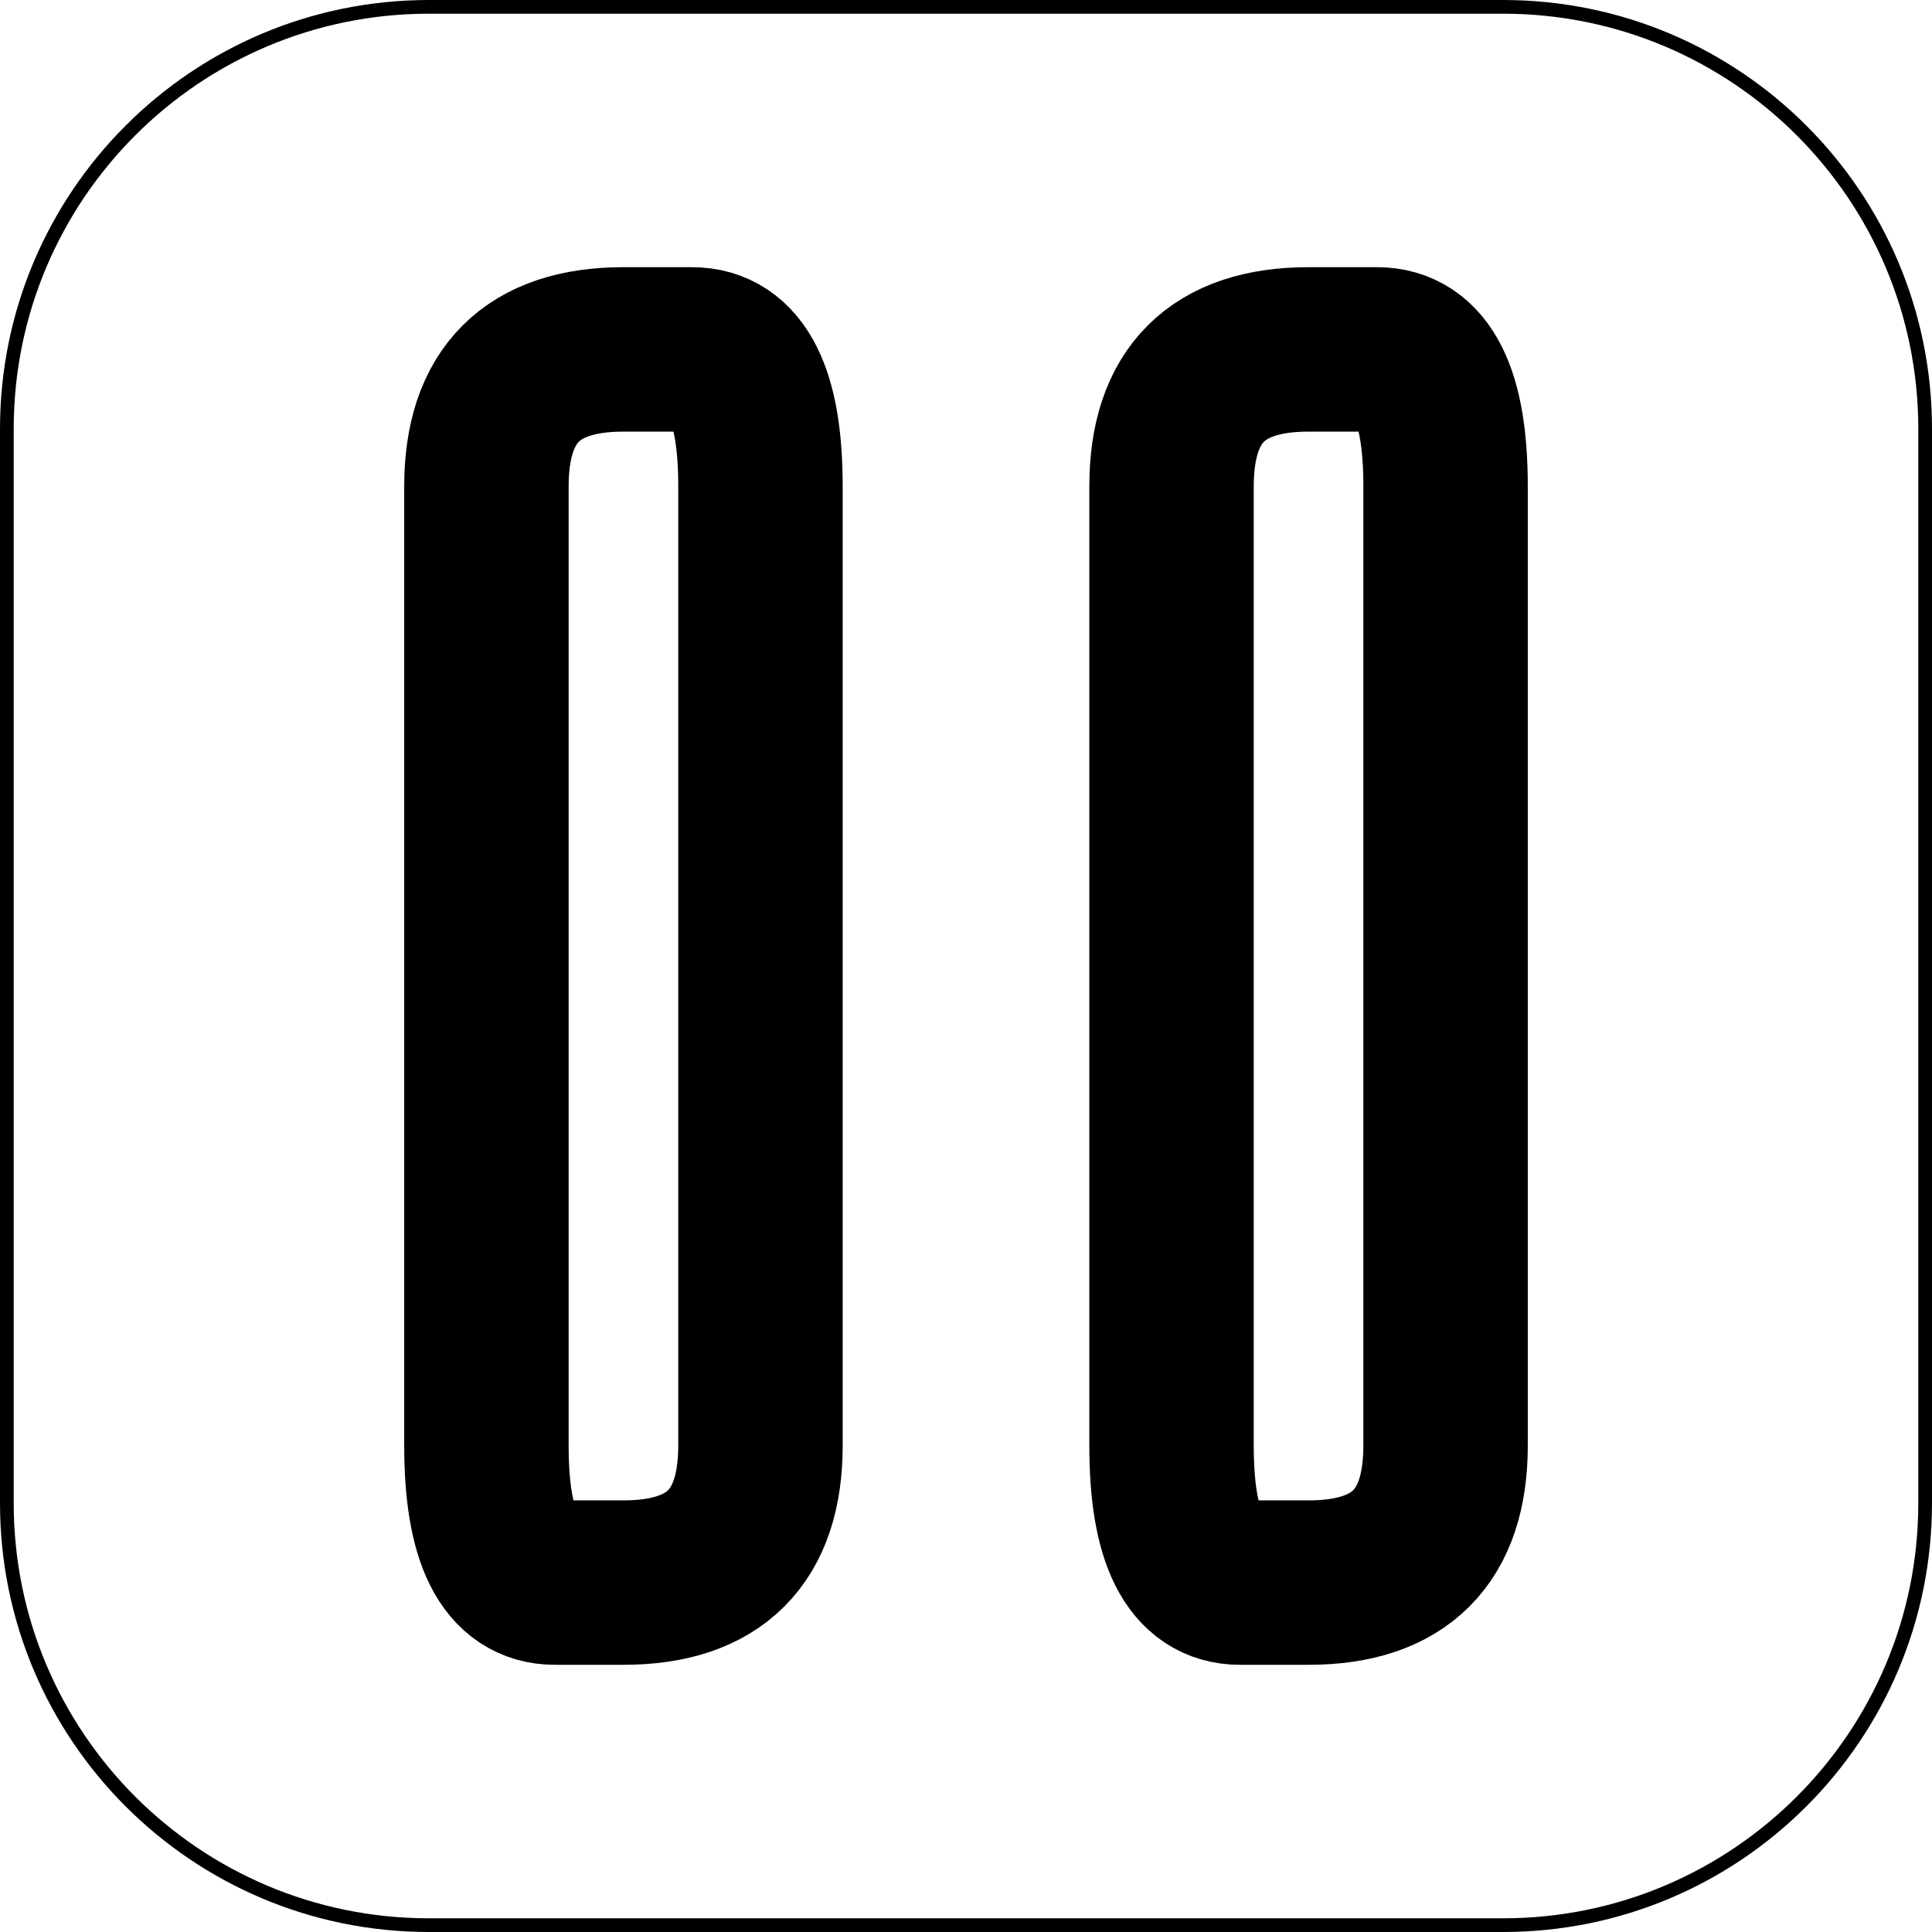
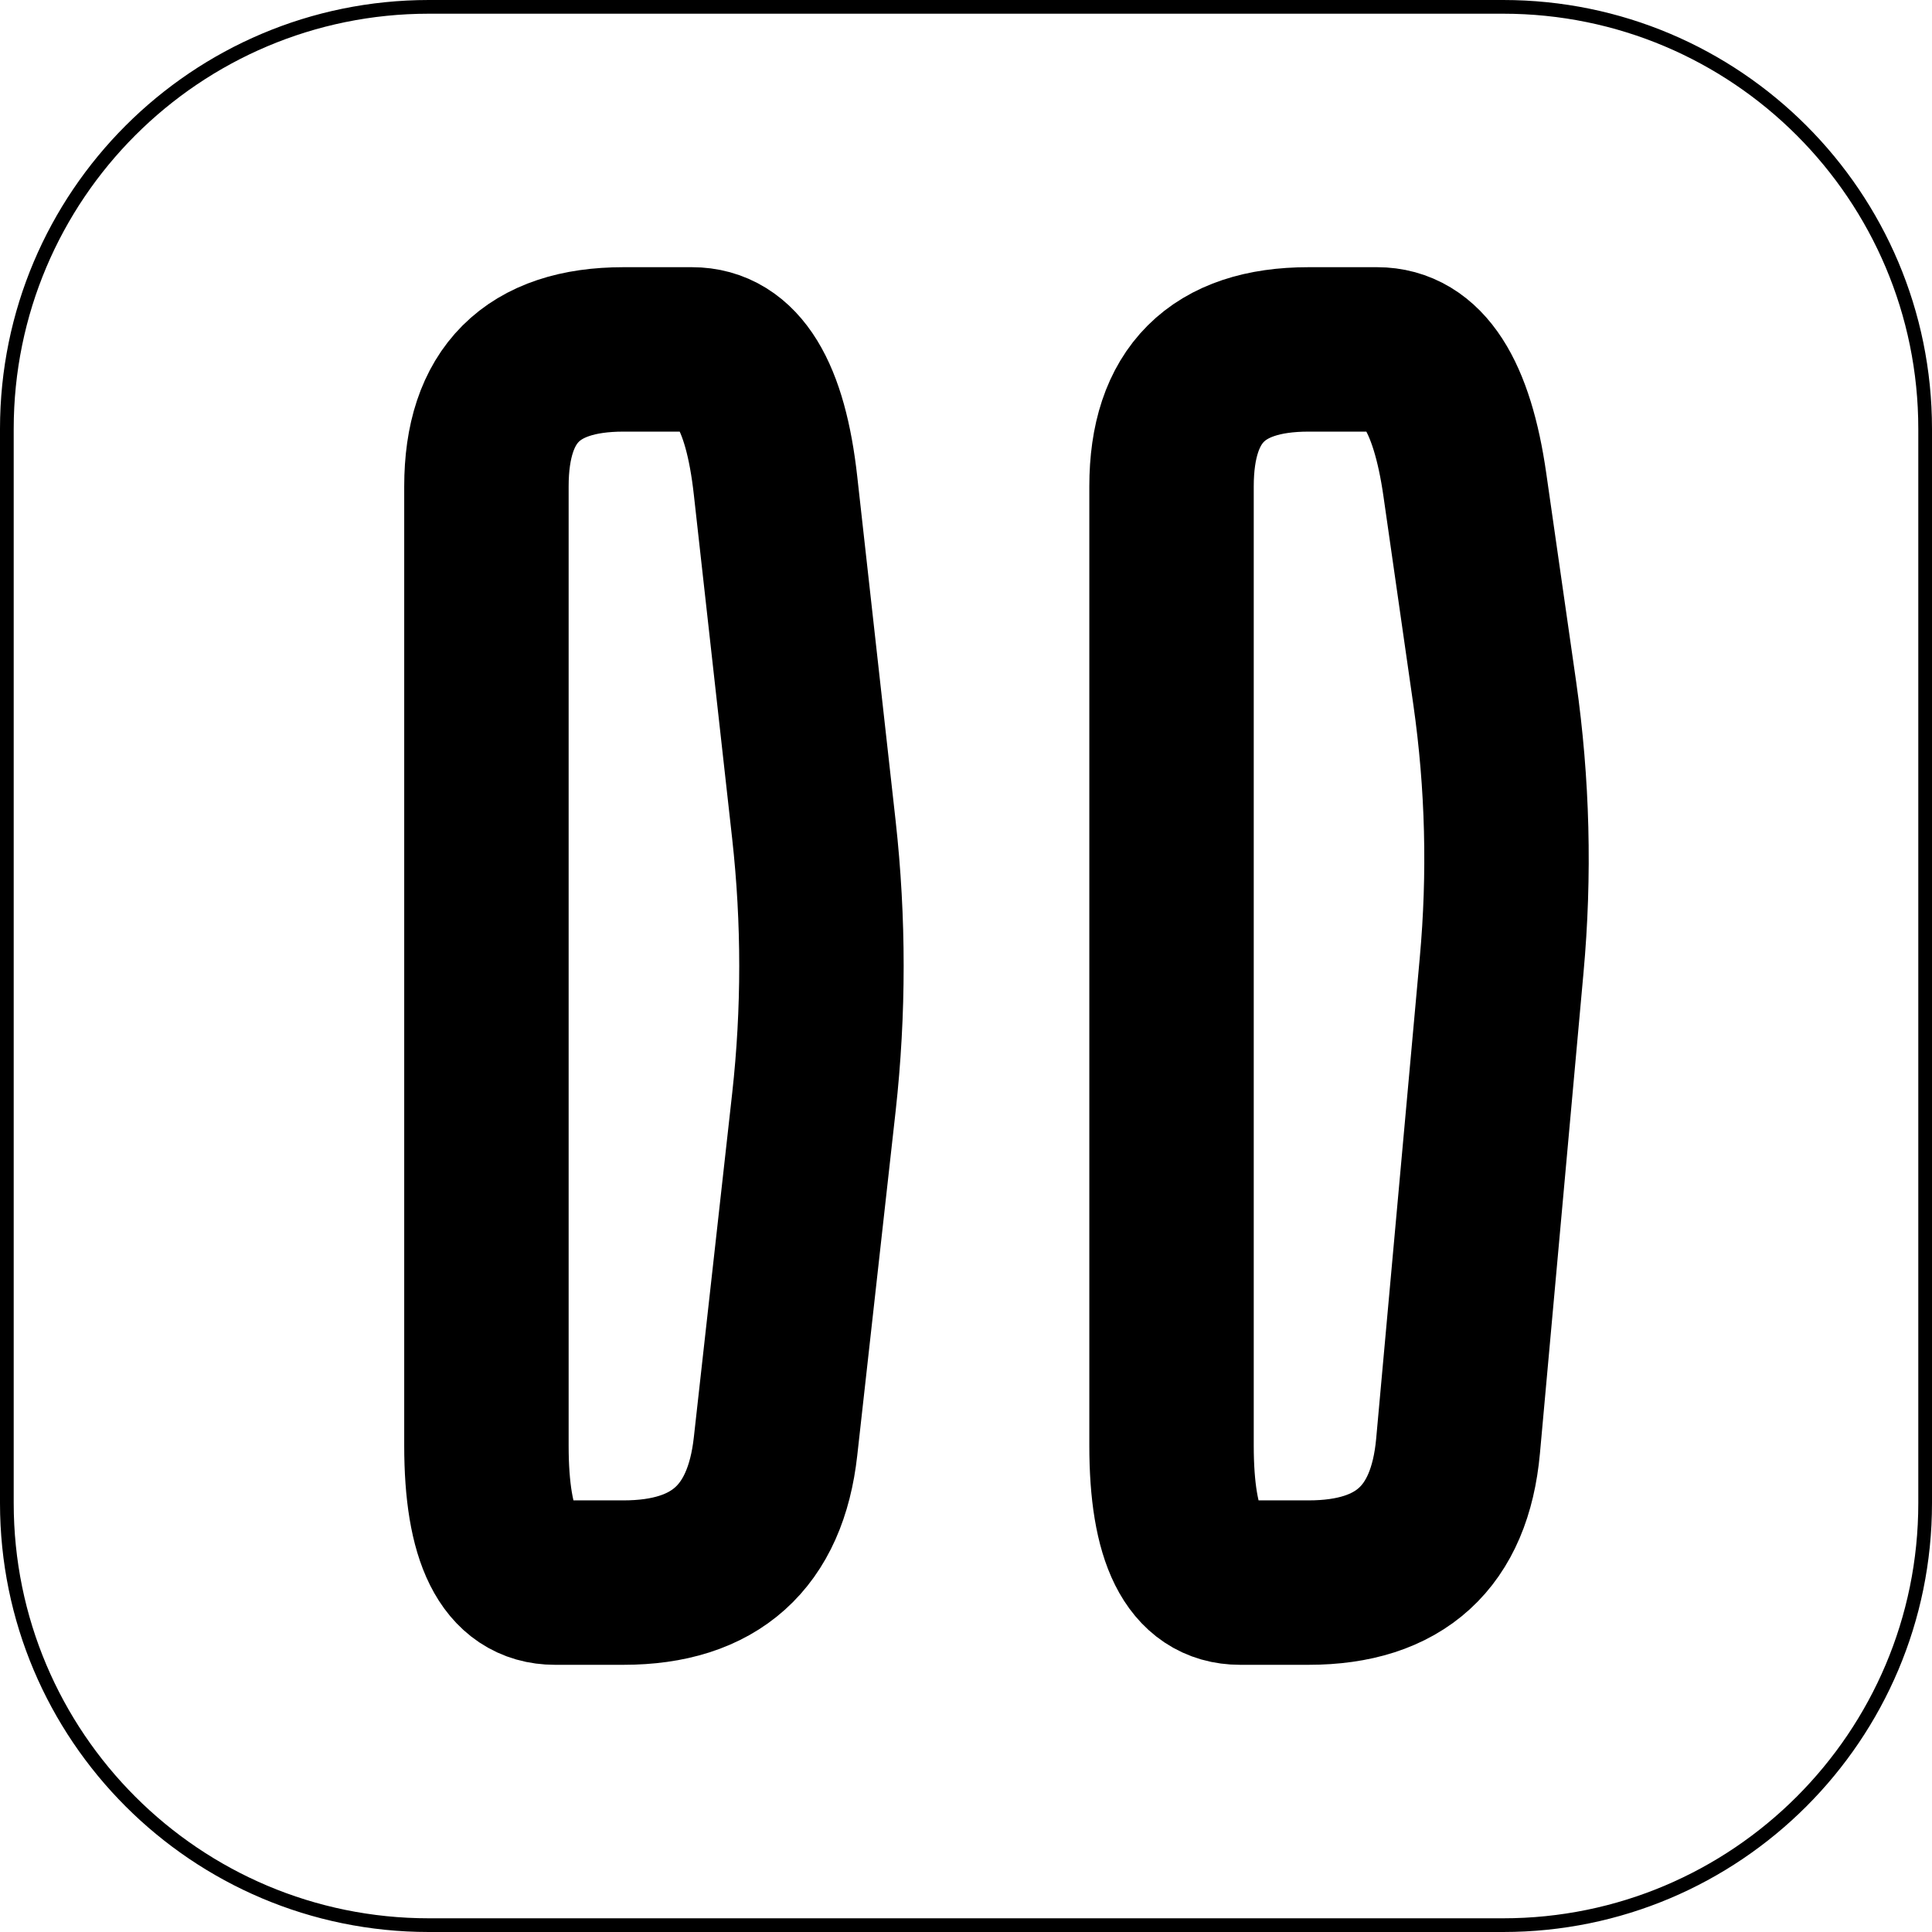
<svg xmlns="http://www.w3.org/2000/svg" version="1.1" width="141px" height="141px" viewBox="-0.5 -0.5 141 141">
  <defs />
  <g>
    <rect x="0" y="0" width="140" height="140" rx="30.8" ry="30.8" fill="rgb(255, 255, 255)" stroke="rgb(0, 0, 0)" pointer-events="all" />
-     <path d="M 35 85 L 35 80 Q 35 75 35 65 L 35 35 Q 35 25 45 25 L 50 25 Q 55 25 55 35 L 55 105 Q 55 115 45 115 L 40 115 Q 35 115 35 105 L 35 85" fill="none" stroke="#000000" stroke-width="12" stroke-miterlimit="10" pointer-events="stroke" />
-     <path d="M 85 85 L 85 80 Q 85 75 85 65 L 85 35 Q 85 25 95 25 L 100 25 Q 105 25 105 35 L 105 105 Q 105 115 95 115 L 90 115 Q 85 115 85 105 L 85 85" fill="none" stroke="#000000" stroke-width="12" stroke-miterlimit="10" pointer-events="stroke" />
+     <path d="M 35 85 L 35 80 Q 35 75 35 65 L 35 35 Q 35 25 45 25 L 50 25 Q 55 25 56.1 34.94 L 58.9 60.06 Q 60 70 58.9 79.94 L 56.1 105.06 Q 55 115 45 115 L 40 115 Q 35 115 35 105 L 35 85" fill="none" stroke="#000000" stroke-width="12" stroke-miterlimit="10" pointer-events="stroke" />
+     <path d="M 85 85 L 85 80 Q 85 75 85 65 L 85 35 Q 85 25 95 25 L 100 25 Q 105 25 106.41 34.9 L 108.59 50.1 Q 110 60 109.09 69.96 L 105.91 105.04 Q 105 115 95 115 L 90 115 Q 85 115 85 105 L 85 85" fill="none" stroke="#000000" stroke-width="12" stroke-miterlimit="10" pointer-events="stroke" />
  </g>
</svg>
